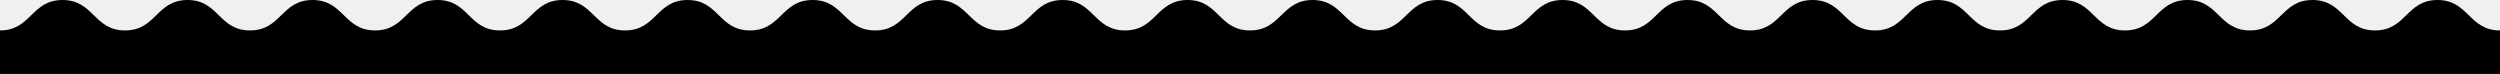
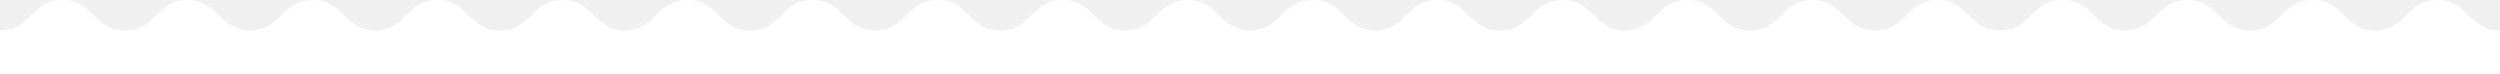
<svg xmlns="http://www.w3.org/2000/svg" id="Layer_1" data-name="Layer 1" viewBox="0 0 1150 34">
-   <path d="M1121.25,0c-14.37,0-14.37,14-28.75,14s-14.37-14-28.75-14S1049.38,14,1035,14s-14.38-14-28.75-14-14.38,14-28.75,14S963.13,0,948.76,0,934.39,14,920,14,905.64,0,891.26,0s-14.37,14-28.75,14S848.14,0,833.76,0,819.39,14,805,14,790.65,0,776.27,0,761.9,14,747.53,14,733.15,0,718.78,0,704.41,14,690,14,675.66,0,661.29,0s-14.38,14-28.75,14S618.16,0,603.79,0,589.41,14,575,14,560.67,0,546.29,0s-14.37,14-28.75,14S503.17,0,488.8,0s-14.38,14-28.75,14S445.67,0,431.29,0s-14.37,14-28.75,14S388.17,0,373.79,0,359.42,14,345,14,330.67,0,316.29,0s-14.38,14-28.75,14S273.16,0,258.79,0,244.41,14,230,14,215.66,0,201.29,0s-14.38,14-28.75,14S158.16,0,143.78,0,129.41,14,115,14,100.65,0,86.27,0,71.9,14,57.52,14,43.14,0,28.76,0,14.38,14,0,14V34H1150V14C1135.63,14,1135.63,0,1121.25,0Z" style="fill:currentColor" />
+   <path d="M1121.25,0c-14.37,0-14.37,14-28.75,14s-14.37-14-28.75-14S1049.38,14,1035,14s-14.38-14-28.75-14-14.38,14-28.75,14S963.13,0,948.76,0,934.39,14,920,14,905.64,0,891.26,0s-14.37,14-28.75,14S848.14,0,833.76,0,819.39,14,805,14,790.65,0,776.27,0,761.9,14,747.53,14,733.15,0,718.78,0,704.41,14,690,14,675.66,0,661.29,0s-14.38,14-28.75,14S618.16,0,603.79,0,589.41,14,575,14,560.67,0,546.29,0s-14.37,14-28.75,14S503.17,0,488.8,0s-14.38,14-28.75,14S445.67,0,431.29,0s-14.37,14-28.75,14S388.17,0,373.79,0,359.42,14,345,14,330.67,0,316.29,0s-14.38,14-28.75,14S273.16,0,258.79,0,244.41,14,230,14,215.66,0,201.29,0s-14.38,14-28.75,14S158.16,0,143.78,0,129.41,14,115,14,100.65,0,86.27,0,71.9,14,57.52,14,43.14,0,28.76,0,14.38,14,0,14V34H1150V14C1135.63,14,1135.63,0,1121.25,0Z" style="fill:#fff" />
</svg>
